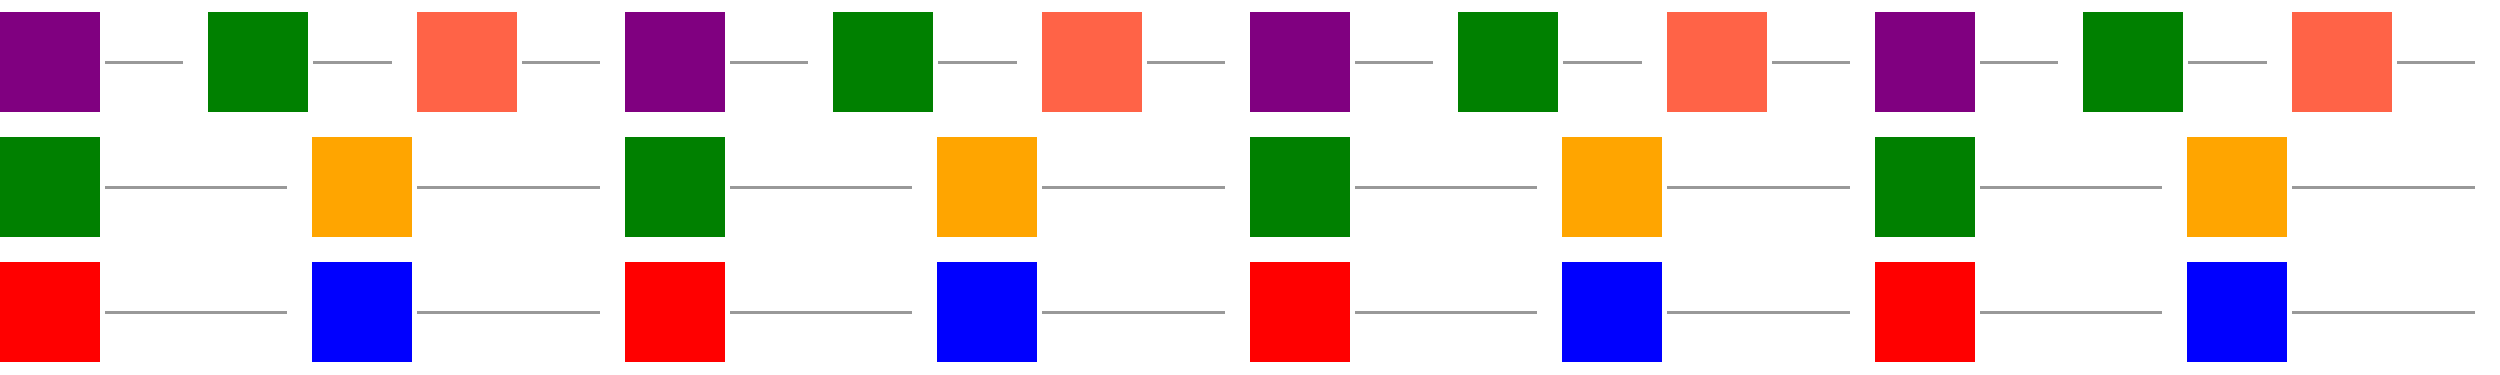
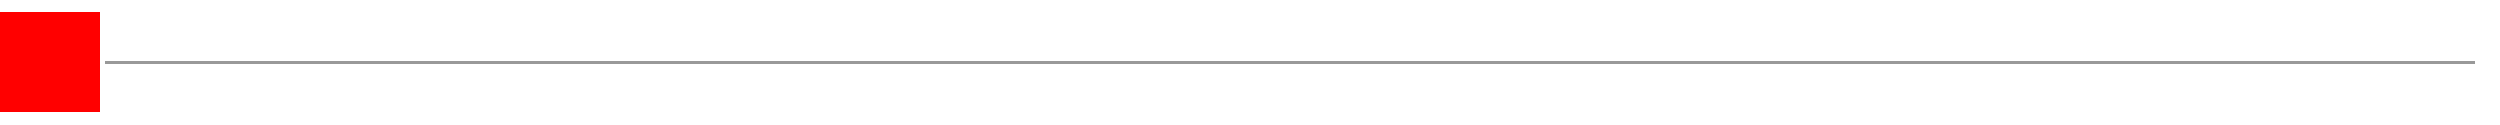
- <svg xmlns="http://www.w3.org/2000/svg" width="600pt" height="90pt" viewBox="0 0 600 90" version="1.1" shape-rendering="crispEdges">
-   <g id="surface573">
-     <path style=" stroke:none;fill-rule:nonzero;fill:rgb(60%,60%,60%);fill-opacity:1;" d="M 25.199 14.551 L 44 14.551 L 44 15.449 L 25.199 15.449 Z M 25.199 14.551 " />
-     <path style=" stroke:none;fill-rule:nonzero;fill:rgb(50.196%,0%,50.196%);fill-opacity:1;" d="M 0 3 L 24 3 L 24 27 L 0 27 Z M 0 3 " />
-     <path style=" stroke:none;fill-rule:nonzero;fill:rgb(60%,60%,60%);fill-opacity:1;" d="M 75.199 14.551 L 94 14.551 L 94 15.449 L 75.199 15.449 Z M 75.199 14.551 " />
-     <path style=" stroke:none;fill-rule:nonzero;fill:rgb(0%,50.196%,0%);fill-opacity:1;" d="M 50 3 L 74 3 L 74 27 L 50 27 Z M 50 3 " />
-     <path style=" stroke:none;fill-rule:nonzero;fill:rgb(60%,60%,60%);fill-opacity:1;" d="M 125.199 14.551 L 144 14.551 L 144 15.449 L 125.199 15.449 Z M 125.199 14.551 " />
-     <path style=" stroke:none;fill-rule:nonzero;fill:rgb(100%,38.824%,27.843%);fill-opacity:1;" d="M 100 3 L 124 3 L 124 27 L 100 27 Z M 100 3 " />
-     <path style=" stroke:none;fill-rule:nonzero;fill:rgb(60%,60%,60%);fill-opacity:1;" d="M 175.199 14.551 L 194 14.551 L 194 15.449 L 175.199 15.449 Z M 175.199 14.551 " />
-     <path style=" stroke:none;fill-rule:nonzero;fill:rgb(50.196%,0%,50.196%);fill-opacity:1;" d="M 150 3 L 174 3 L 174 27 L 150 27 Z M 150 3 " />
-     <path style=" stroke:none;fill-rule:nonzero;fill:rgb(60%,60%,60%);fill-opacity:1;" d="M 225.199 14.551 L 244 14.551 L 244 15.449 L 225.199 15.449 Z M 225.199 14.551 " />
-     <path style=" stroke:none;fill-rule:nonzero;fill:rgb(0%,50.196%,0%);fill-opacity:1;" d="M 200 3 L 224 3 L 224 27 L 200 27 Z M 200 3 " />
-     <path style=" stroke:none;fill-rule:nonzero;fill:rgb(60%,60%,60%);fill-opacity:1;" d="M 275.199 14.551 L 294 14.551 L 294 15.449 L 275.199 15.449 Z M 275.199 14.551 " />
-     <path style=" stroke:none;fill-rule:nonzero;fill:rgb(100%,38.824%,27.843%);fill-opacity:1;" d="M 250 3 L 274 3 L 274 27 L 250 27 Z M 250 3 " />
-     <path style=" stroke:none;fill-rule:nonzero;fill:rgb(60%,60%,60%);fill-opacity:1;" d="M 325.199 14.551 L 344 14.551 L 344 15.449 L 325.199 15.449 Z M 325.199 14.551 " />
-     <path style=" stroke:none;fill-rule:nonzero;fill:rgb(50.196%,0%,50.196%);fill-opacity:1;" d="M 300 3 L 324 3 L 324 27 L 300 27 Z M 300 3 " />
-     <path style=" stroke:none;fill-rule:nonzero;fill:rgb(60%,60%,60%);fill-opacity:1;" d="M 375.199 14.551 L 394 14.551 L 394 15.449 L 375.199 15.449 Z M 375.199 14.551 " />
-     <path style=" stroke:none;fill-rule:nonzero;fill:rgb(0%,50.196%,0%);fill-opacity:1;" d="M 350 3 L 374 3 L 374 27 L 350 27 Z M 350 3 " />
-     <path style=" stroke:none;fill-rule:nonzero;fill:rgb(60%,60%,60%);fill-opacity:1;" d="M 425.199 14.551 L 444 14.551 L 444 15.449 L 425.199 15.449 Z M 425.199 14.551 " />
-     <path style=" stroke:none;fill-rule:nonzero;fill:rgb(100%,38.824%,27.843%);fill-opacity:1;" d="M 400 3 L 424 3 L 424 27 L 400 27 Z M 400 3 " />
-     <path style=" stroke:none;fill-rule:nonzero;fill:rgb(60%,60%,60%);fill-opacity:1;" d="M 475.199 14.551 L 494 14.551 L 494 15.449 L 475.199 15.449 Z M 475.199 14.551 " />
-     <path style=" stroke:none;fill-rule:nonzero;fill:rgb(50.196%,0%,50.196%);fill-opacity:1;" d="M 450 3 L 474 3 L 474 27 L 450 27 Z M 450 3 " />
-     <path style=" stroke:none;fill-rule:nonzero;fill:rgb(60%,60%,60%);fill-opacity:1;" d="M 525.199 14.551 L 544 14.551 L 544 15.449 L 525.199 15.449 Z M 525.199 14.551 " />
-     <path style=" stroke:none;fill-rule:nonzero;fill:rgb(0%,50.196%,0%);fill-opacity:1;" d="M 500 3 L 524 3 L 524 27 L 500 27 Z M 500 3 " />
-     <path style=" stroke:none;fill-rule:nonzero;fill:rgb(60%,60%,60%);fill-opacity:1;" d="M 575.199 14.551 L 594 14.551 L 594 15.449 L 575.199 15.449 Z M 575.199 14.551 " />
-     <path style=" stroke:none;fill-rule:nonzero;fill:rgb(100%,38.824%,27.843%);fill-opacity:1;" d="M 550 3 L 574 3 L 574 27 L 550 27 Z M 550 3 " />
-     <path style=" stroke:none;fill-rule:nonzero;fill:rgb(60%,60%,60%);fill-opacity:1;" d="M 25.199 44.551 L 69 44.551 L 69 45.449 L 25.199 45.449 Z M 25.199 44.551 " />
-     <path style=" stroke:none;fill-rule:nonzero;fill:rgb(0%,50.196%,0%);fill-opacity:1;" d="M 0 33 L 24 33 L 24 57 L 0 57 Z M 0 33 " />
-     <path style=" stroke:none;fill-rule:nonzero;fill:rgb(60%,60%,60%);fill-opacity:1;" d="M 100.199 44.551 L 144 44.551 L 144 45.449 L 100.199 45.449 Z M 100.199 44.551 " />
-     <path style=" stroke:none;fill-rule:nonzero;fill:rgb(100%,64.706%,0%);fill-opacity:1;" d="M 75 33 L 99 33 L 99 57 L 75 57 Z M 75 33 " />
-     <path style=" stroke:none;fill-rule:nonzero;fill:rgb(60%,60%,60%);fill-opacity:1;" d="M 175.199 44.551 L 219 44.551 L 219 45.449 L 175.199 45.449 Z M 175.199 44.551 " />
-     <path style=" stroke:none;fill-rule:nonzero;fill:rgb(0%,50.196%,0%);fill-opacity:1;" d="M 150 33 L 174 33 L 174 57 L 150 57 Z M 150 33 " />
-     <path style=" stroke:none;fill-rule:nonzero;fill:rgb(60%,60%,60%);fill-opacity:1;" d="M 250.199 44.551 L 294 44.551 L 294 45.449 L 250.199 45.449 Z M 250.199 44.551 " />
-     <path style=" stroke:none;fill-rule:nonzero;fill:rgb(100%,64.706%,0%);fill-opacity:1;" d="M 225 33 L 249 33 L 249 57 L 225 57 Z M 225 33 " />
-     <path style=" stroke:none;fill-rule:nonzero;fill:rgb(60%,60%,60%);fill-opacity:1;" d="M 325.199 44.551 L 369 44.551 L 369 45.449 L 325.199 45.449 Z M 325.199 44.551 " />
-     <path style=" stroke:none;fill-rule:nonzero;fill:rgb(0%,50.196%,0%);fill-opacity:1;" d="M 300 33 L 324 33 L 324 57 L 300 57 Z M 300 33 " />
-     <path style=" stroke:none;fill-rule:nonzero;fill:rgb(60%,60%,60%);fill-opacity:1;" d="M 400.199 44.551 L 444 44.551 L 444 45.449 L 400.199 45.449 Z M 400.199 44.551 " />
-     <path style=" stroke:none;fill-rule:nonzero;fill:rgb(100%,64.706%,0%);fill-opacity:1;" d="M 375 33 L 399 33 L 399 57 L 375 57 Z M 375 33 " />
-     <path style=" stroke:none;fill-rule:nonzero;fill:rgb(60%,60%,60%);fill-opacity:1;" d="M 475.199 44.551 L 519 44.551 L 519 45.449 L 475.199 45.449 Z M 475.199 44.551 " />
-     <path style=" stroke:none;fill-rule:nonzero;fill:rgb(0%,50.196%,0%);fill-opacity:1;" d="M 450 33 L 474 33 L 474 57 L 450 57 Z M 450 33 " />
-     <path style=" stroke:none;fill-rule:nonzero;fill:rgb(60%,60%,60%);fill-opacity:1;" d="M 550.199 44.551 L 594 44.551 L 594 45.449 L 550.199 45.449 Z M 550.199 44.551 " />
-     <path style=" stroke:none;fill-rule:nonzero;fill:rgb(100%,64.706%,0%);fill-opacity:1;" d="M 525 33 L 549 33 L 549 57 L 525 57 Z M 525 33 " />
-     <path style=" stroke:none;fill-rule:nonzero;fill:rgb(60%,60%,60%);fill-opacity:1;" d="M 25.199 74.551 L 69 74.551 L 69 75.449 L 25.199 75.449 Z M 25.199 74.551 " />
-     <path style=" stroke:none;fill-rule:nonzero;fill:rgb(100%,0%,0%);fill-opacity:1;" d="M 0 63 L 24 63 L 24 87 L 0 87 Z M 0 63 " />
-     <path style=" stroke:none;fill-rule:nonzero;fill:rgb(60%,60%,60%);fill-opacity:1;" d="M 100.199 74.551 L 144 74.551 L 144 75.449 L 100.199 75.449 Z M 100.199 74.551 " />
-     <path style=" stroke:none;fill-rule:nonzero;fill:rgb(0%,0%,100%);fill-opacity:1;" d="M 75 63 L 99 63 L 99 87 L 75 87 Z M 75 63 " />
-     <path style=" stroke:none;fill-rule:nonzero;fill:rgb(60%,60%,60%);fill-opacity:1;" d="M 175.199 74.551 L 219 74.551 L 219 75.449 L 175.199 75.449 Z M 175.199 74.551 " />
-     <path style=" stroke:none;fill-rule:nonzero;fill:rgb(100%,0%,0%);fill-opacity:1;" d="M 150 63 L 174 63 L 174 87 L 150 87 Z M 150 63 " />
-     <path style=" stroke:none;fill-rule:nonzero;fill:rgb(60%,60%,60%);fill-opacity:1;" d="M 250.199 74.551 L 294 74.551 L 294 75.449 L 250.199 75.449 Z M 250.199 74.551 " />
-     <path style=" stroke:none;fill-rule:nonzero;fill:rgb(0%,0%,100%);fill-opacity:1;" d="M 225 63 L 249 63 L 249 87 L 225 87 Z M 225 63 " />
-     <path style=" stroke:none;fill-rule:nonzero;fill:rgb(60%,60%,60%);fill-opacity:1;" d="M 325.199 74.551 L 369 74.551 L 369 75.449 L 325.199 75.449 Z M 325.199 74.551 " />
-     <path style=" stroke:none;fill-rule:nonzero;fill:rgb(100%,0%,0%);fill-opacity:1;" d="M 300 63 L 324 63 L 324 87 L 300 87 Z M 300 63 " />
-     <path style=" stroke:none;fill-rule:nonzero;fill:rgb(60%,60%,60%);fill-opacity:1;" d="M 400.199 74.551 L 444 74.551 L 444 75.449 L 400.199 75.449 Z M 400.199 74.551 " />
-     <path style=" stroke:none;fill-rule:nonzero;fill:rgb(0%,0%,100%);fill-opacity:1;" d="M 375 63 L 399 63 L 399 87 L 375 87 Z M 375 63 " />
-     <path style=" stroke:none;fill-rule:nonzero;fill:rgb(60%,60%,60%);fill-opacity:1;" d="M 475.199 74.551 L 519 74.551 L 519 75.449 L 475.199 75.449 Z M 475.199 74.551 " />
-     <path style=" stroke:none;fill-rule:nonzero;fill:rgb(100%,0%,0%);fill-opacity:1;" d="M 450 63 L 474 63 L 474 87 L 450 87 Z M 450 63 " />
-     <path style=" stroke:none;fill-rule:nonzero;fill:rgb(60%,60%,60%);fill-opacity:1;" d="M 550.199 74.551 L 594 74.551 L 594 75.449 L 550.199 75.449 Z M 550.199 74.551 " />
-     <path style=" stroke:none;fill-rule:nonzero;fill:rgb(0%,0%,100%);fill-opacity:1;" d="M 525 63 L 549 63 L 549 87 L 525 87 Z M 525 63 " />
+ <svg xmlns="http://www.w3.org/2000/svg" width="600pt" height="30pt" viewBox="0 0 600 30" version="1.1" shape-rendering="crispEdges">
+   <g id="surface1">
+     <path style=" stroke:none;fill-rule:nonzero;fill:rgb(60%,60%,60%);fill-opacity:1;" d="M 25.199 14.551 L 594 14.551 L 594 15.449 L 25.199 15.449 Z M 25.199 14.551 " />
+     <path style=" stroke:none;fill-rule:nonzero;fill:rgb(100%,0%,0%);fill-opacity:1;" d="M 0 3 L 24 3 L 24 27 L 0 27 Z M 0 3 " />
  </g>
</svg>
